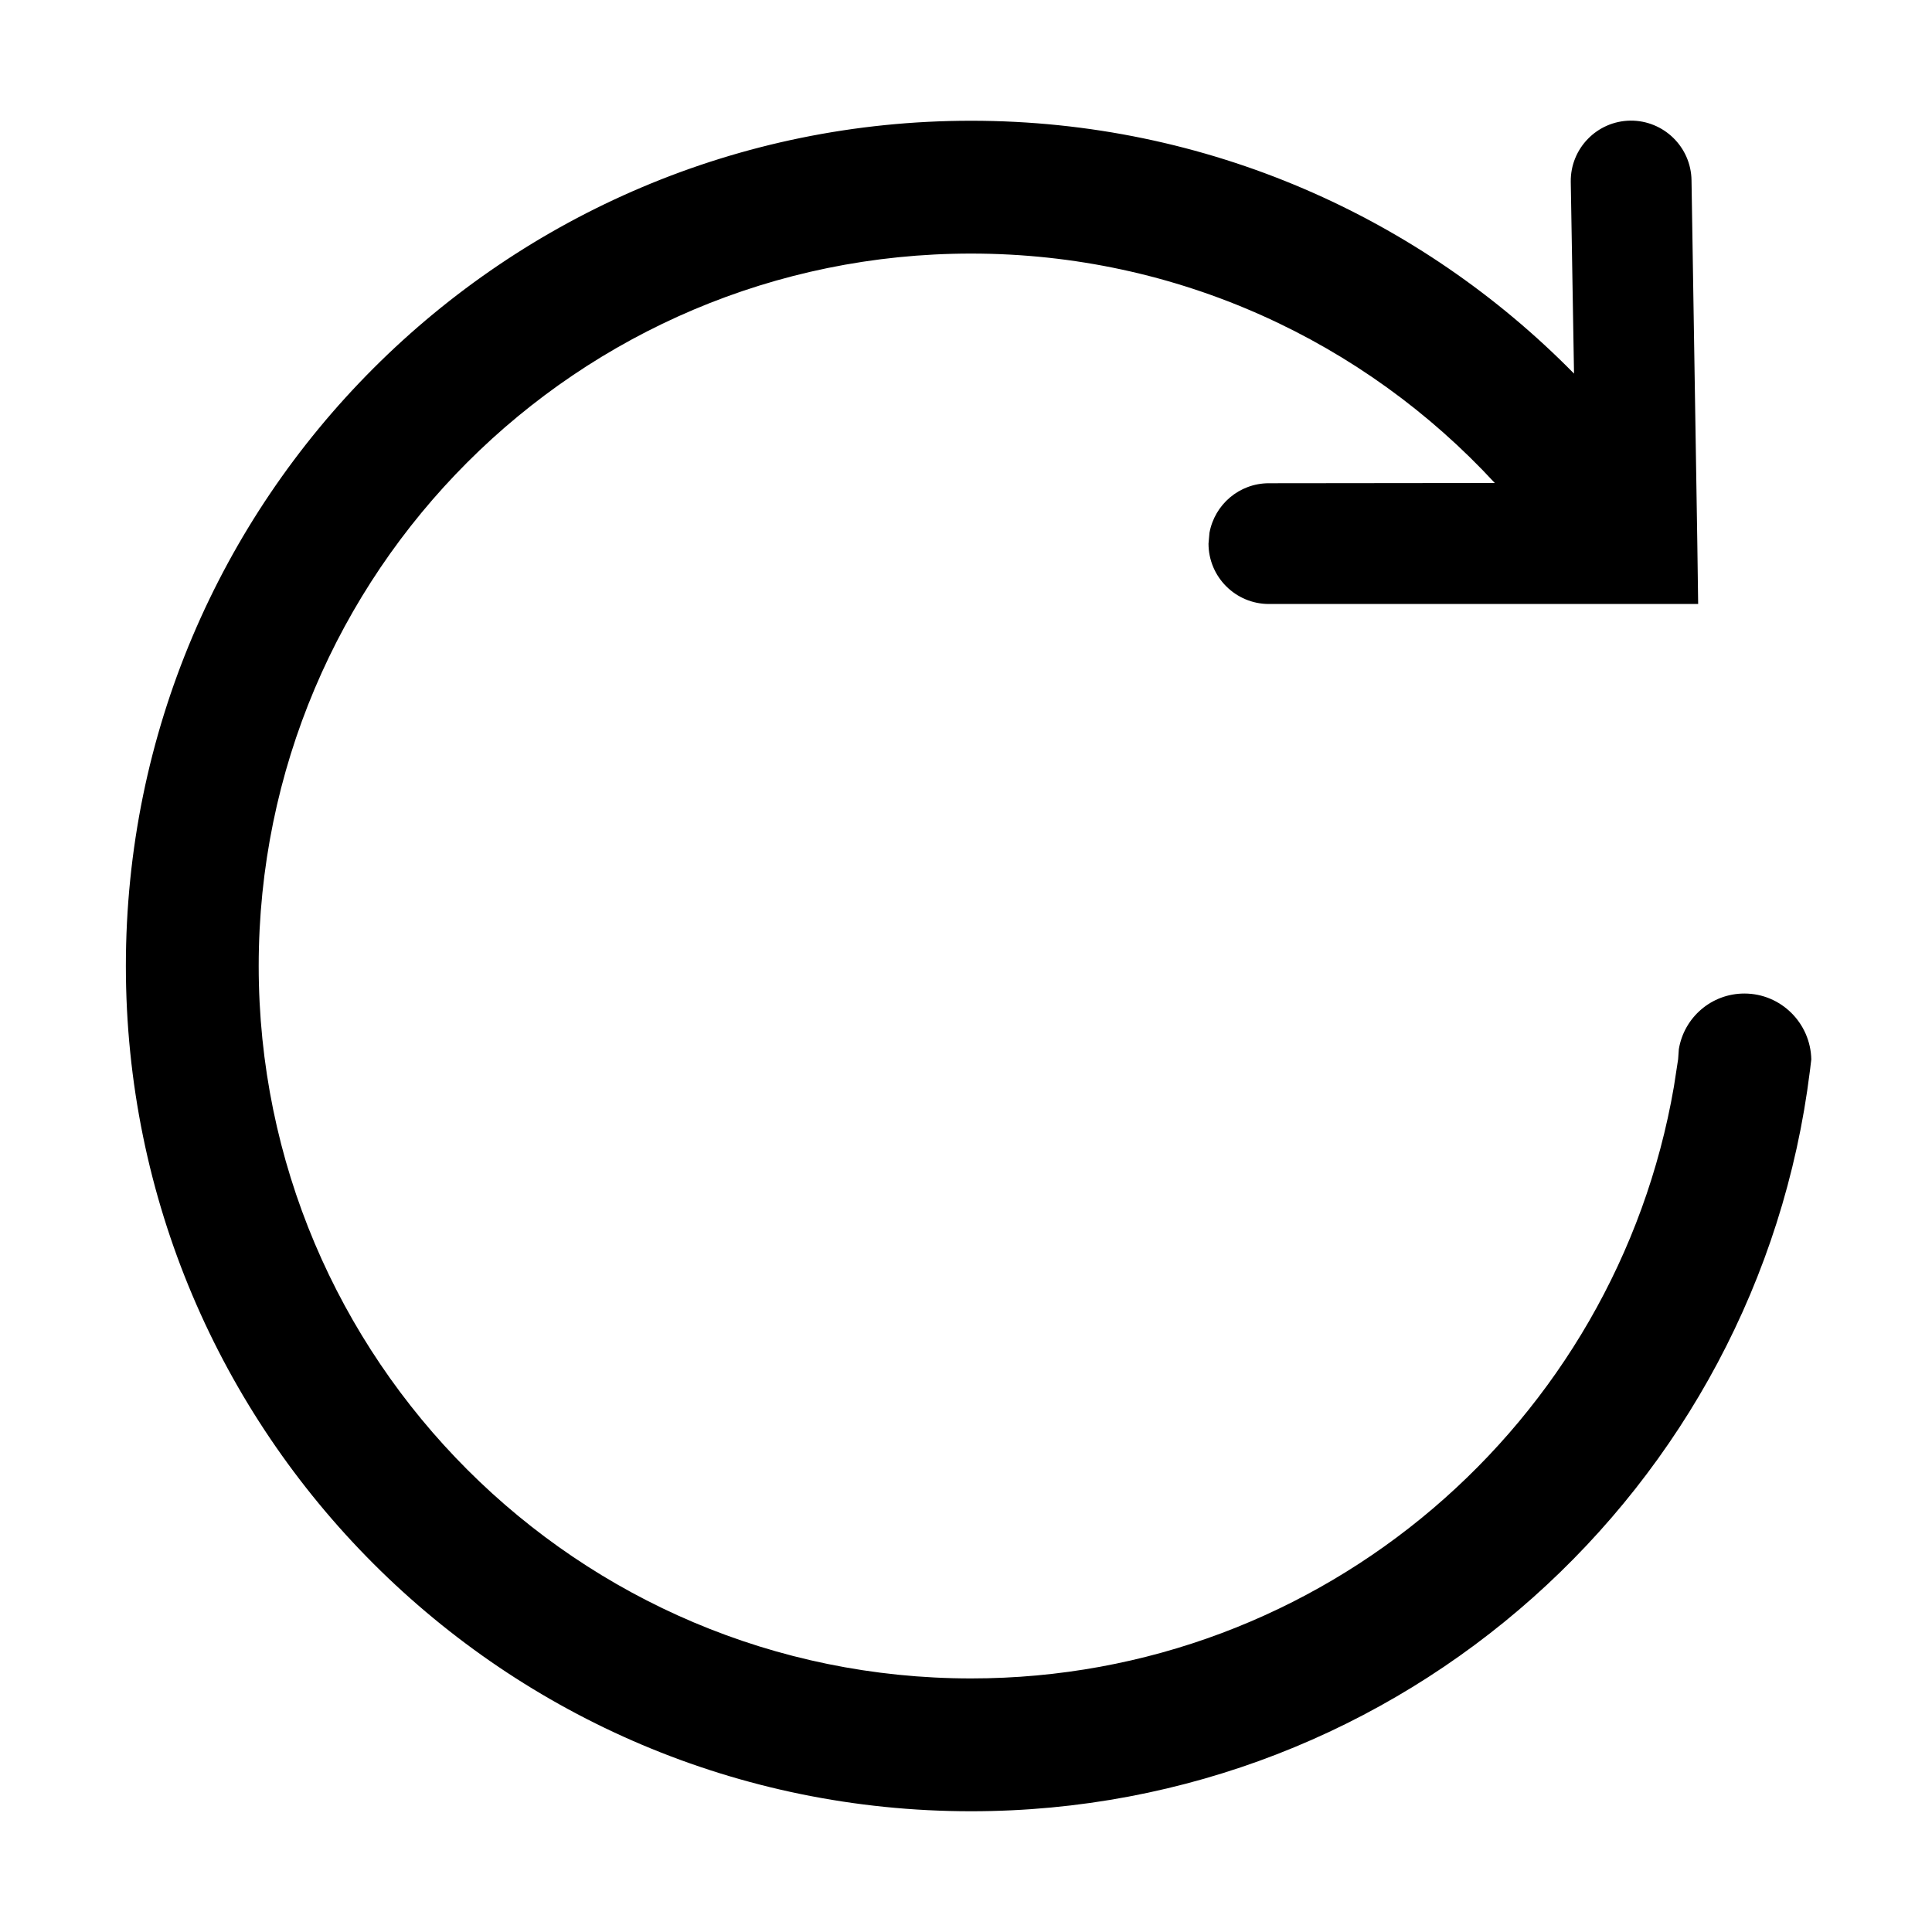
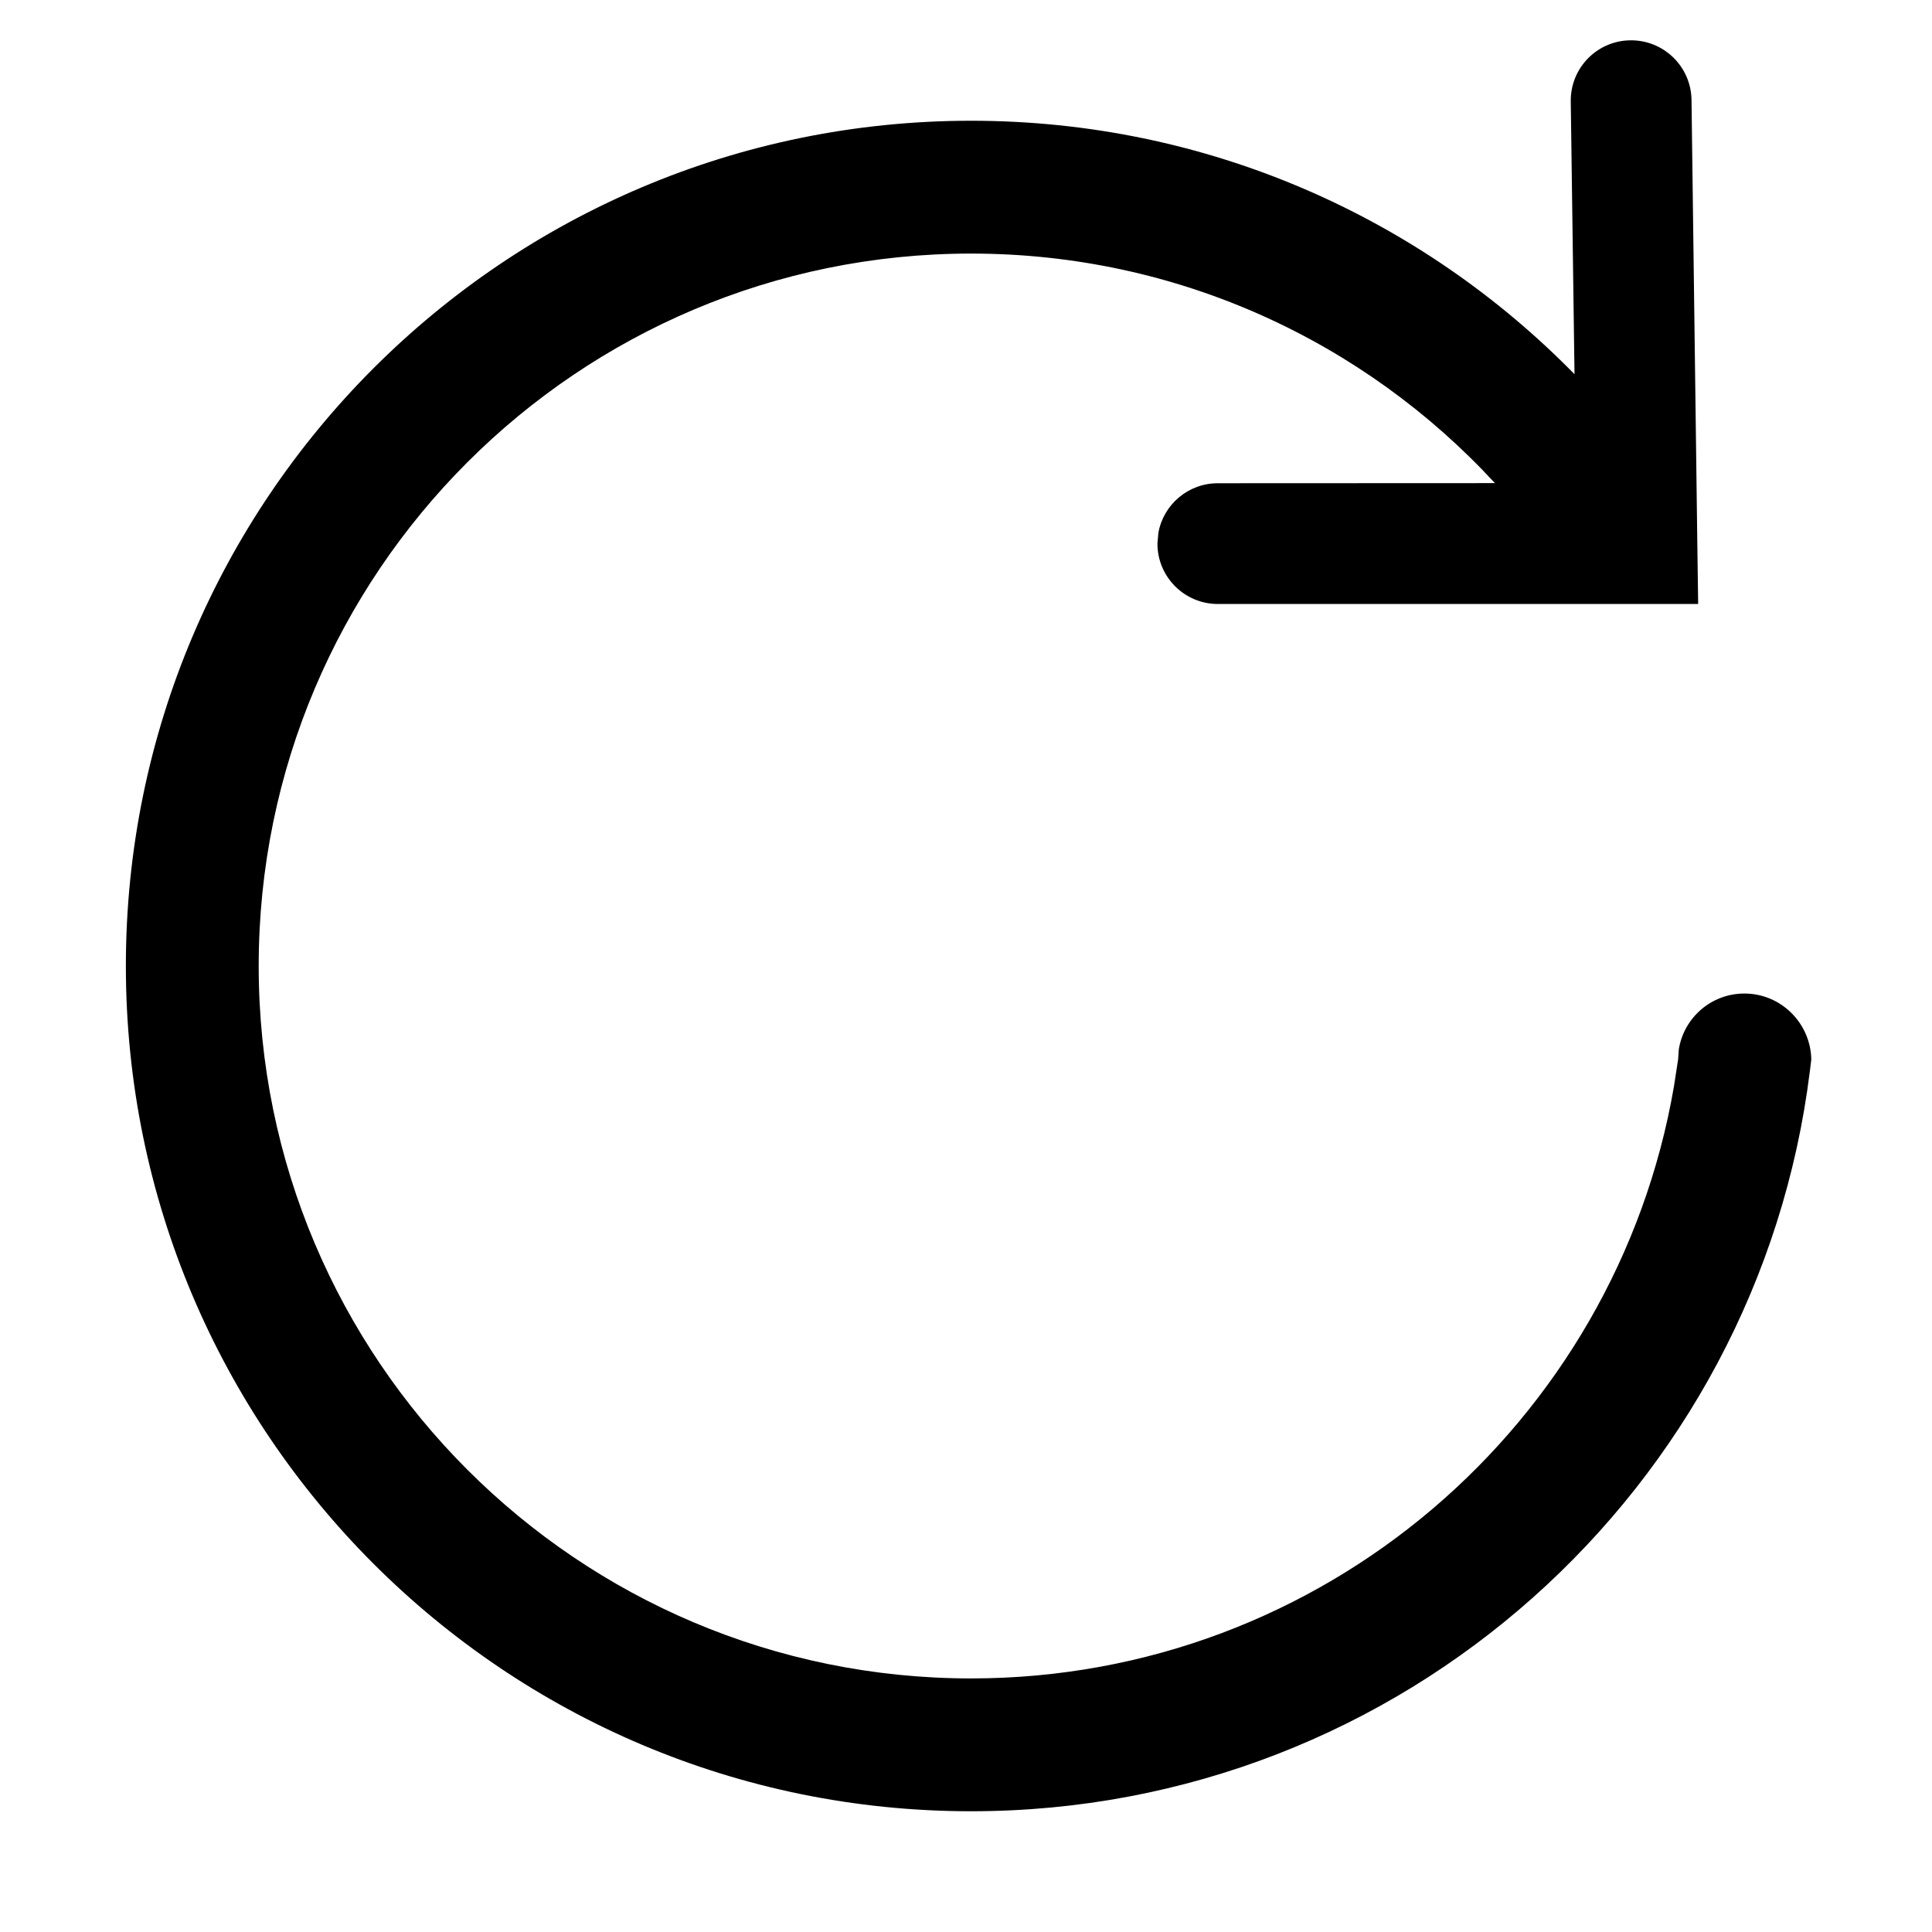
<svg xmlns="http://www.w3.org/2000/svg" width="16px" height="16px" viewBox="0 0 16 16" version="1.1">
  <g id="ICON-/-toolbar-/rebuild" stroke="none" stroke-width="1" fill="none" fill-rule="evenodd">
-     <path d="M8,1 C11.866,1 15,4.134 15,8 C15,11.866 11.866,15 8,15 C4.429,15 1.483,12.327 1.054,8.872 L1.048,8.825 L1.051,8.847 C1.048,8.823 1.045,8.798 1.042,8.774 C1.048,8.472 1.294,8.228 1.596,8.228 C1.87,8.228 2.096,8.427 2.139,8.689 L2.145,8.773 L2.18,9 C2.66,11.783 5.083,13.9 8,13.9 C11.258,13.9 13.9,11.258 13.9,8 C13.9,4.742 11.258,2.1 8,2.1 C6.285,2.1 4.741,2.832 3.663,4 L5.534,4.002 C5.779,4.002 5.983,4.178 6.026,4.412 L6.034,4.502 C6.034,4.778 5.81,5.002 5.534,5.002 L1.979,5.002 L1.986,4.495 L2.034,1.493 C2.038,1.217 2.265,0.996 2.541,0.999 C2.817,1.003 3.038,1.23 3.034,1.506 L3.007,3.094 C4.277,1.802 6.045,1 8,1 Z" id="形状结合" fill="#000000" transform="translate(8.0212, 7.9996) scale(-1, 1) translate(-8.0212, -7.9996)" />
+     <path d="M2.541,0.334 C2.817,0.337 3.038,0.564 3.034,0.84 L3.003,3.099 C4.273,1.803 6.043,1 8,1 C11.866,1 15,4.134 15,8 C15,11.866 11.866,15 8,15 C4.429,15 1.483,12.327 1.054,8.872 L1.048,8.825 L1.051,8.847 C1.048,8.823 1.045,8.798 1.042,8.774 C1.048,8.472 1.294,8.228 1.596,8.228 C1.87,8.228 2.096,8.427 2.139,8.689 L2.145,8.774 L2.18,9 C2.66,11.783 5.083,13.9 8,13.9 C11.258,13.9 13.9,11.258 13.9,8 C13.9,4.742 11.258,2.1 8,2.1 C6.285,2.1 4.74,2.832 3.662,4.001 L5.957,4.002 C6.202,4.002 6.407,4.178 6.449,4.412 L6.457,4.502 C6.457,4.778 6.233,5.002 5.957,5.002 L1.979,5.002 L1.986,4.495 L2.034,0.827 C2.038,0.551 2.265,0.33 2.541,0.334 Z" id="形状结合" fill="#000000" transform="translate(8.0212, 7.6668) scale(-1, 1) translate(-8.0212, -7.6668)" />
  </g>
</svg>
